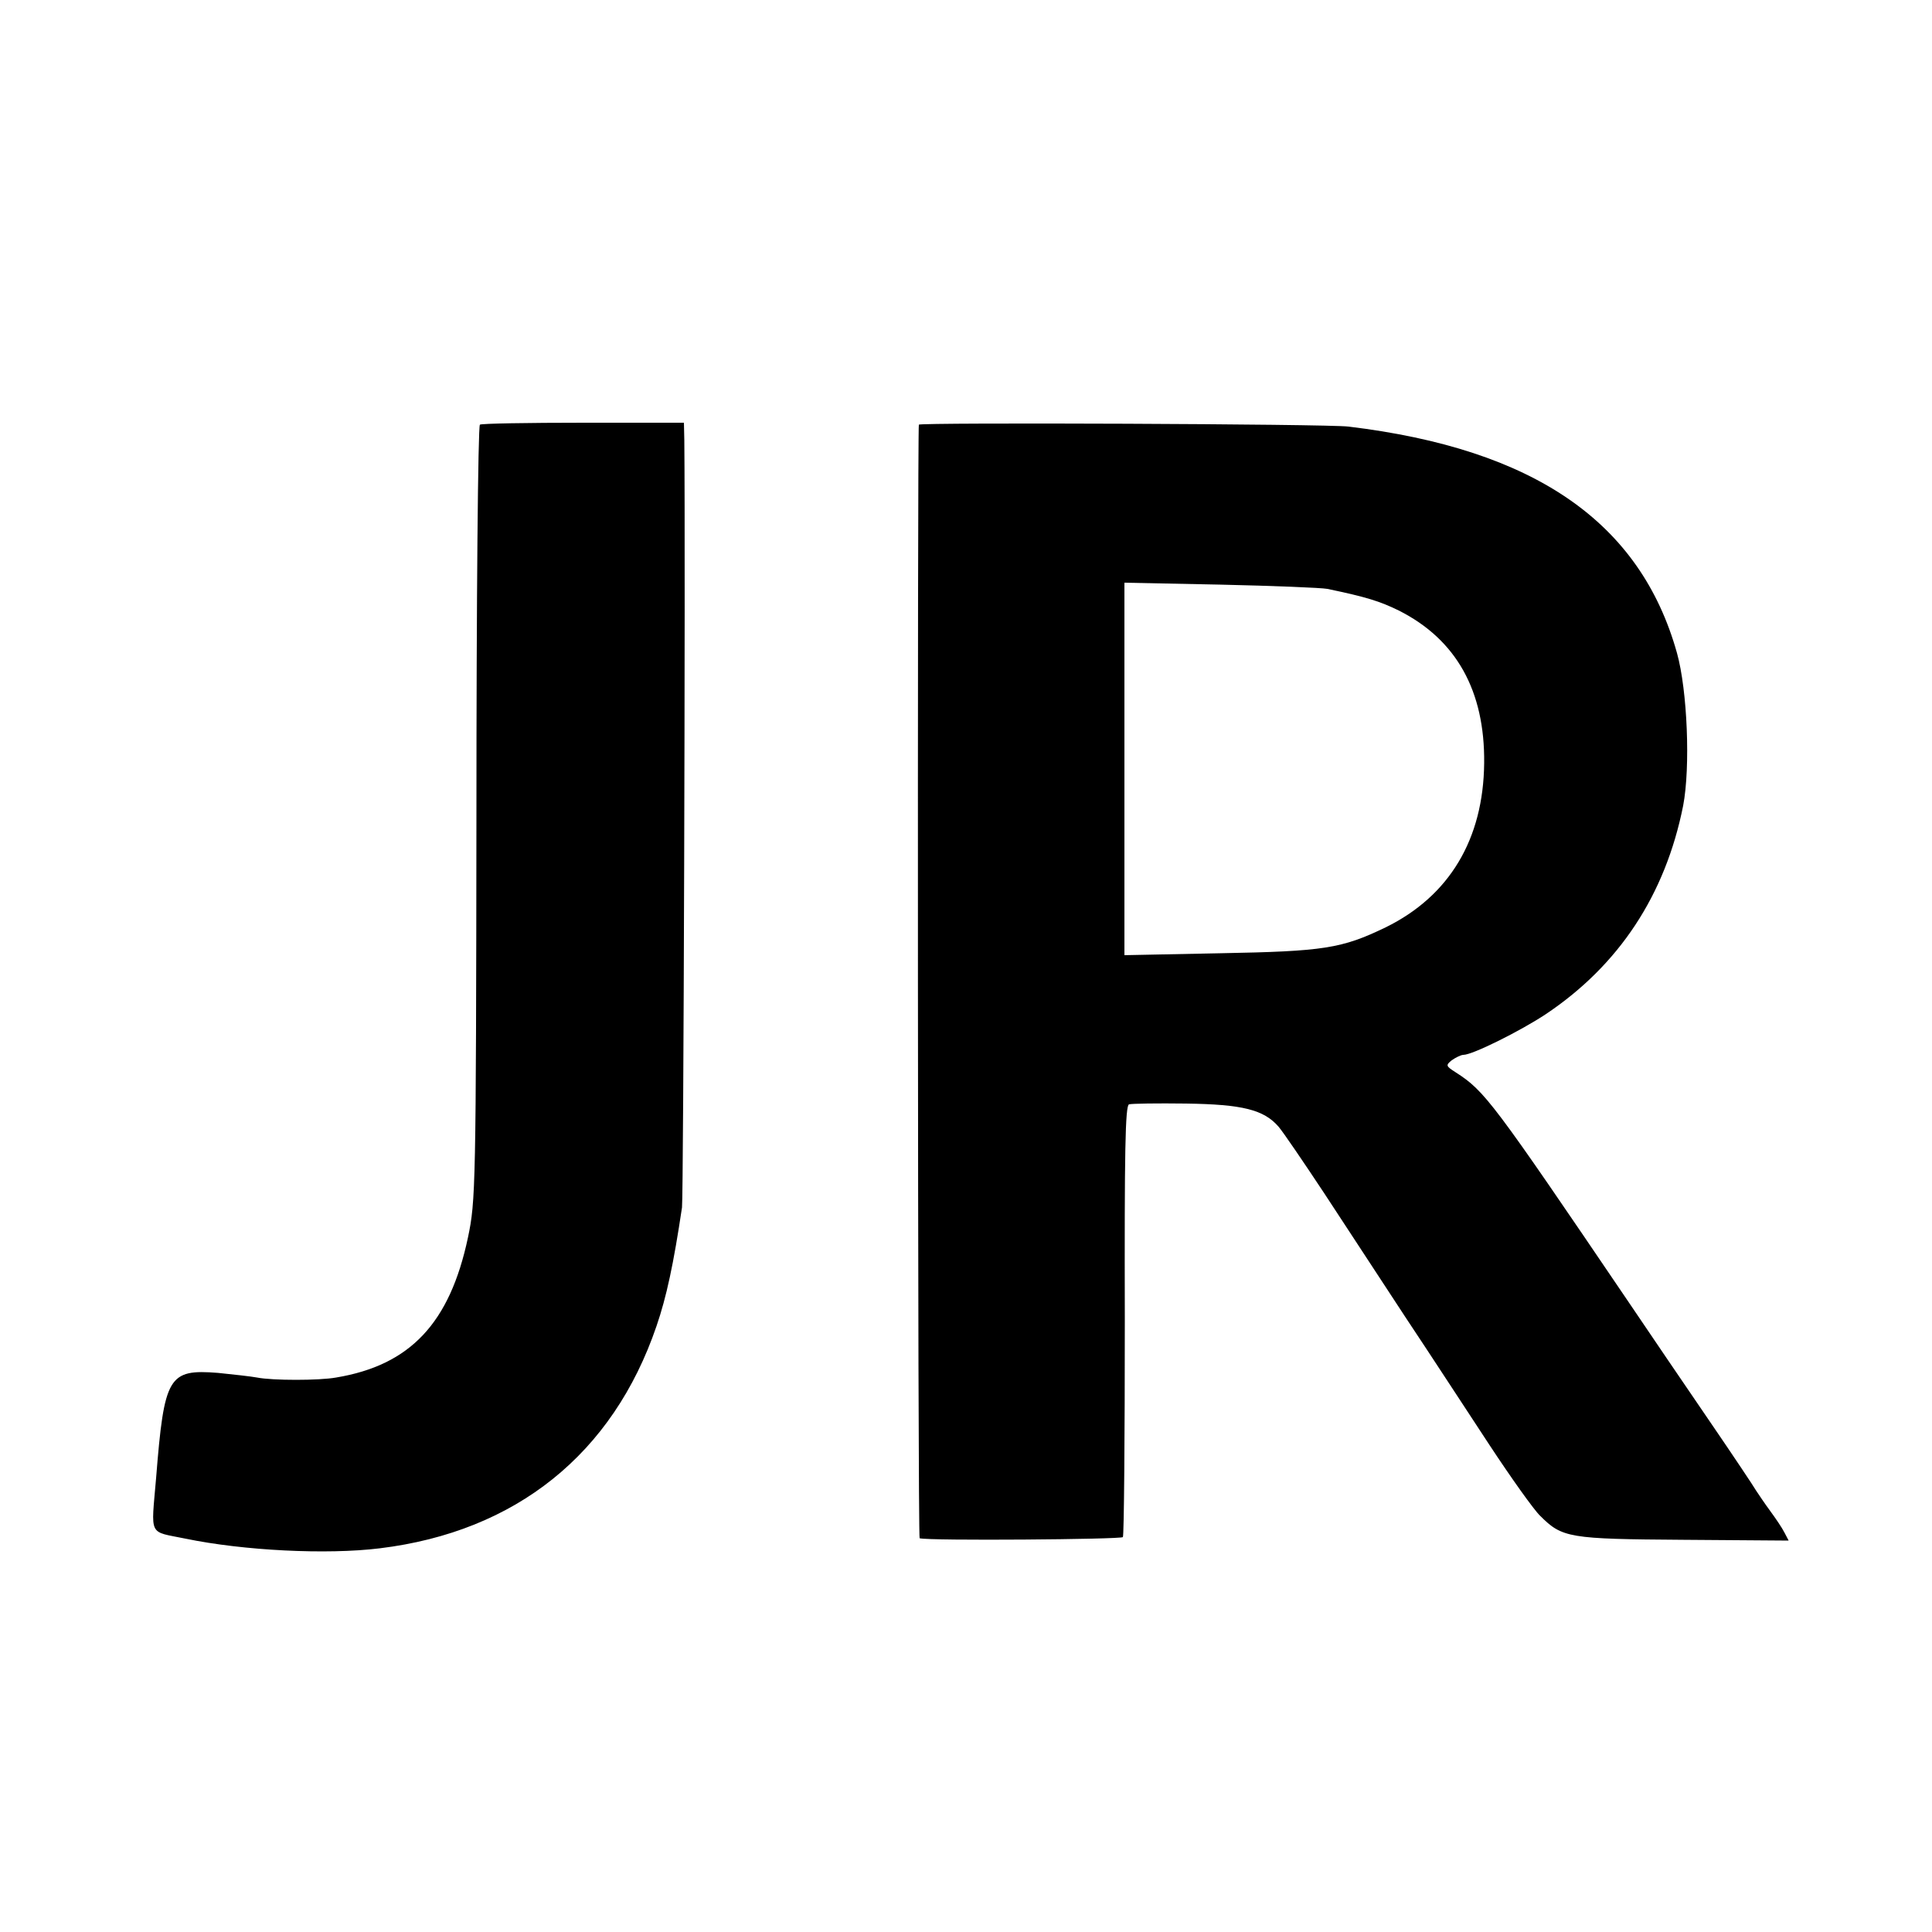
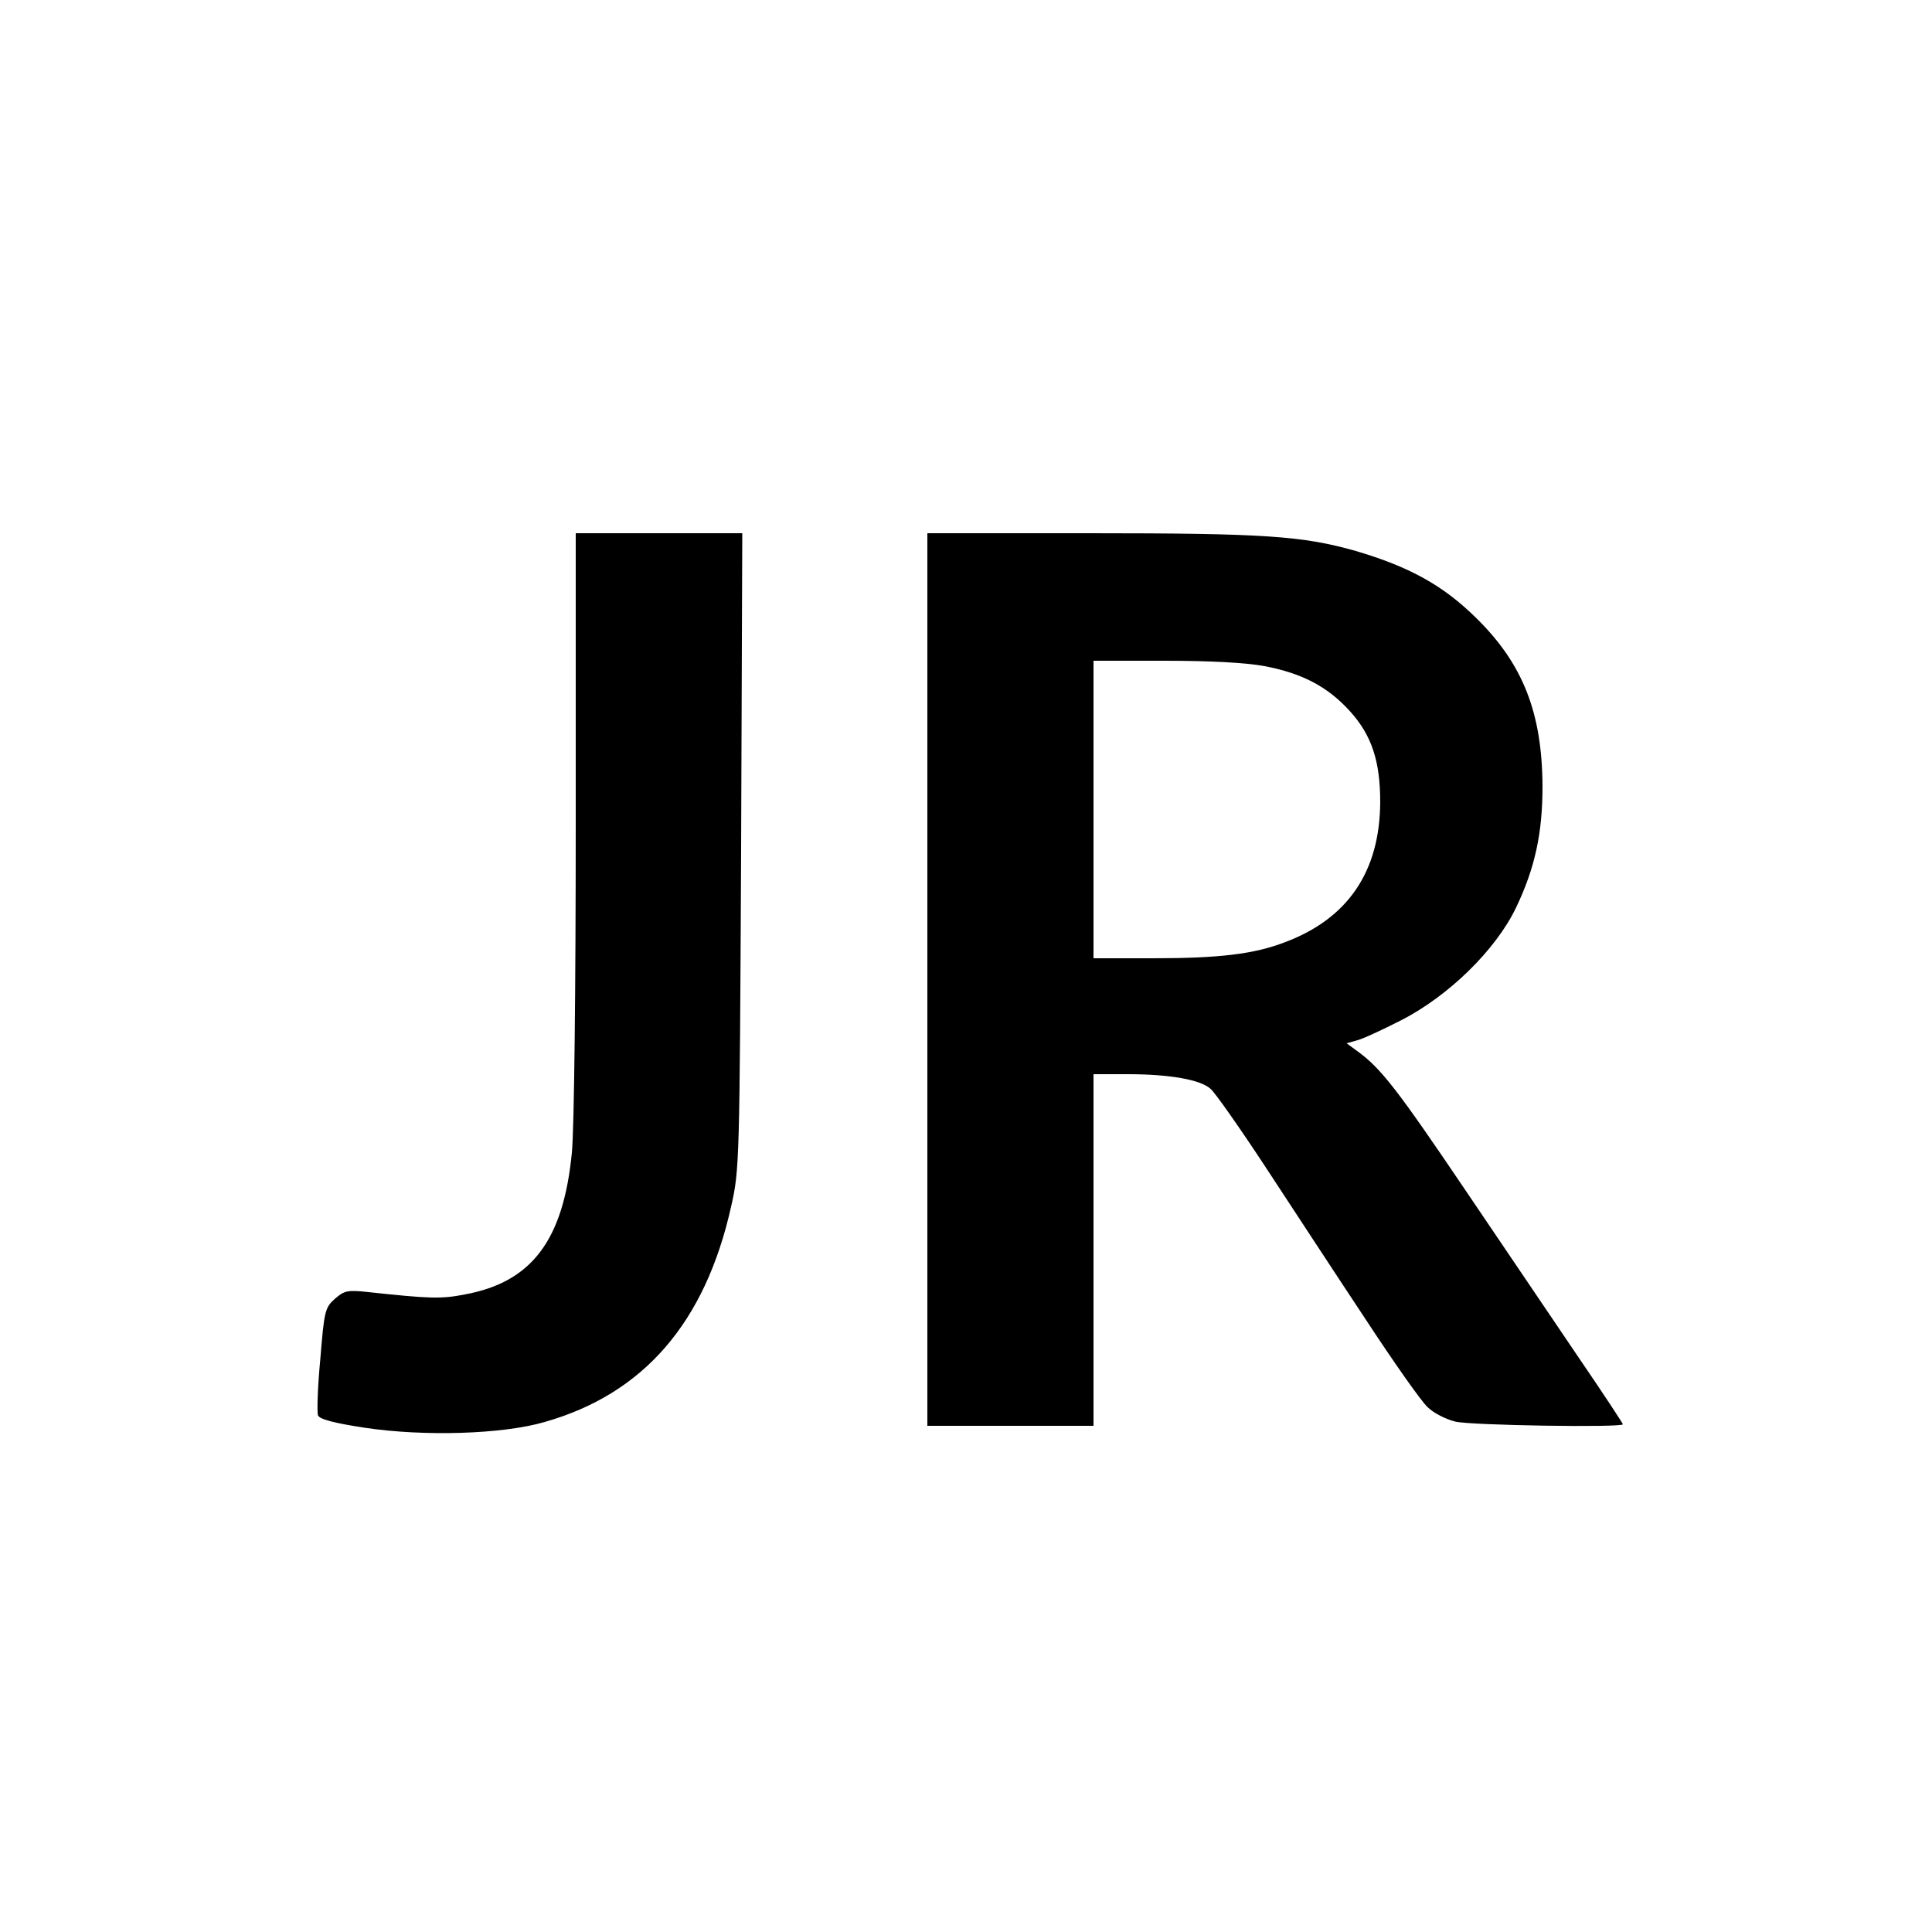
<svg xmlns="http://www.w3.org/2000/svg" version="1" width="666.667" height="666.667" viewBox="0 0 500 500">
-   <path d="M124.2 109.9c-.5.3-.9 45.6-.9 100.6-.1 97.1-.2 100.3-2.2 109.8-4.7 22.1-14.9 33-34.1 36.2-4.4.8-16.5.8-20.5 0-1.6-.3-6.2-.8-10.1-1.2-12.8-1-13.9.8-16 27.2-1.3 15.4-2.1 13.7 7.6 15.7 15 3.1 36.5 4.2 50.3 2.5 35.2-4.3 60.3-24.4 71.6-57.5 2.6-7.6 4.4-16 6.6-30.7.4-3 .9-167.4.6-198.6l-.1-4.5h-26c-14.3 0-26.4.2-26.8.5zM237.8 109.9c-.4 1.7-.3 288.1.2 288.2 2.4.7 52.2.3 52.6-.3.3-.5.5-25.8.5-56.2-.1-43.7.1-55.5 1.1-55.8.7-.2 7.3-.3 14.7-.2 14.7.2 20.2 1.6 24 6 1.2 1.4 6.5 9.2 11.8 17.2 5.3 8.1 14.8 22.6 21.1 32.2 6.4 9.6 16.1 24.5 21.7 33 5.6 8.5 11.5 16.8 13.1 18.3 5.7 5.7 7.4 6 37.1 6.2l27.2.2-1.1-2.1c-.6-1.2-2.3-3.7-3.7-5.6-1.4-1.9-3-4.3-3.6-5.2-.5-.9-6.1-9.3-12.4-18.5-6.3-9.2-15.6-22.9-20.6-30.3-35.4-52.2-37.2-54.6-44.8-59.5-2.5-1.6-2.6-1.8-1-3.1 1-.7 2.4-1.4 3-1.4 2.4 0 14.8-6.2 21.3-10.5 19-12.7 31-30.9 35.6-54 1.9-10 1.1-29.8-1.6-39.5-9.5-33.9-36.9-52.8-85-58.6-5.5-.7-111-1.1-111.2-.5zm105.7 42.5c10.1 2.1 13.6 3.2 18.5 5.6 14.9 7.5 22.3 20.8 22.1 39.5-.2 19.7-9 34.4-25.5 42.5-11.4 5.5-16 6.2-42.8 6.7l-24.8.5v-96.4l24.8.5c13.6.3 26.1.8 27.7 1.1z" />
+   <path d="M149 212.7c0 43.2-.4 79.3-1 85.6-2.2 22.6-10.3 33.5-27.7 36.7-6.1 1.2-9.1 1.1-24.9-.6-5.4-.6-6.3-.4-8.7 1.7-2.6 2.3-2.8 3.2-3.8 15.6-.7 7.2-.9 13.8-.6 14.6.4 1 4.2 2 12.1 3.2 15.3 2.3 35.7 1.7 46.6-1.5 25.6-7.3 41.5-25.7 48.2-55.7 2.2-9.6 2.2-11.6 2.6-92.1l.3-82.2H149v74.7zM240 253.5V369h43v-91h8.9c10.7 0 18.8 1.4 21.4 3.8 1.1.9 7.5 10 14.2 20.2 6.7 10.2 18.2 27.8 25.7 39.1 7.4 11.3 14.7 21.7 16.3 23.1 1.5 1.5 4.7 3.1 7.1 3.7 3.9 1 43.4 1.6 43.4.7 0-.2-5.1-8-11.4-17.2-6.3-9.3-19.5-28.8-29.3-43.3-17.5-25.9-21.8-31.5-27.8-35.9l-3-2.2 2.5-.7c1.4-.3 6.6-2.7 11.5-5.2 12.4-6.3 24.6-18.3 29.8-29.1 5-10.4 6.9-19.5 6.9-31.5-.1-19.1-5.1-31.7-17.1-43.5-8.6-8.5-17.3-13.3-31.2-17.4-13.7-3.9-23.6-4.6-68.6-4.6H240v115.5zm87.3-81.1c9.9 1.9 16.4 5.4 22.1 11.7 5.6 6.2 7.8 12.9 7.8 23.5-.1 18-8.4 30.2-24.8 36.3-7.9 3-16.7 4.1-34.1 4.1H283v-77h18.4c11.8 0 21.1.5 25.9 1.4z" />
</svg>
